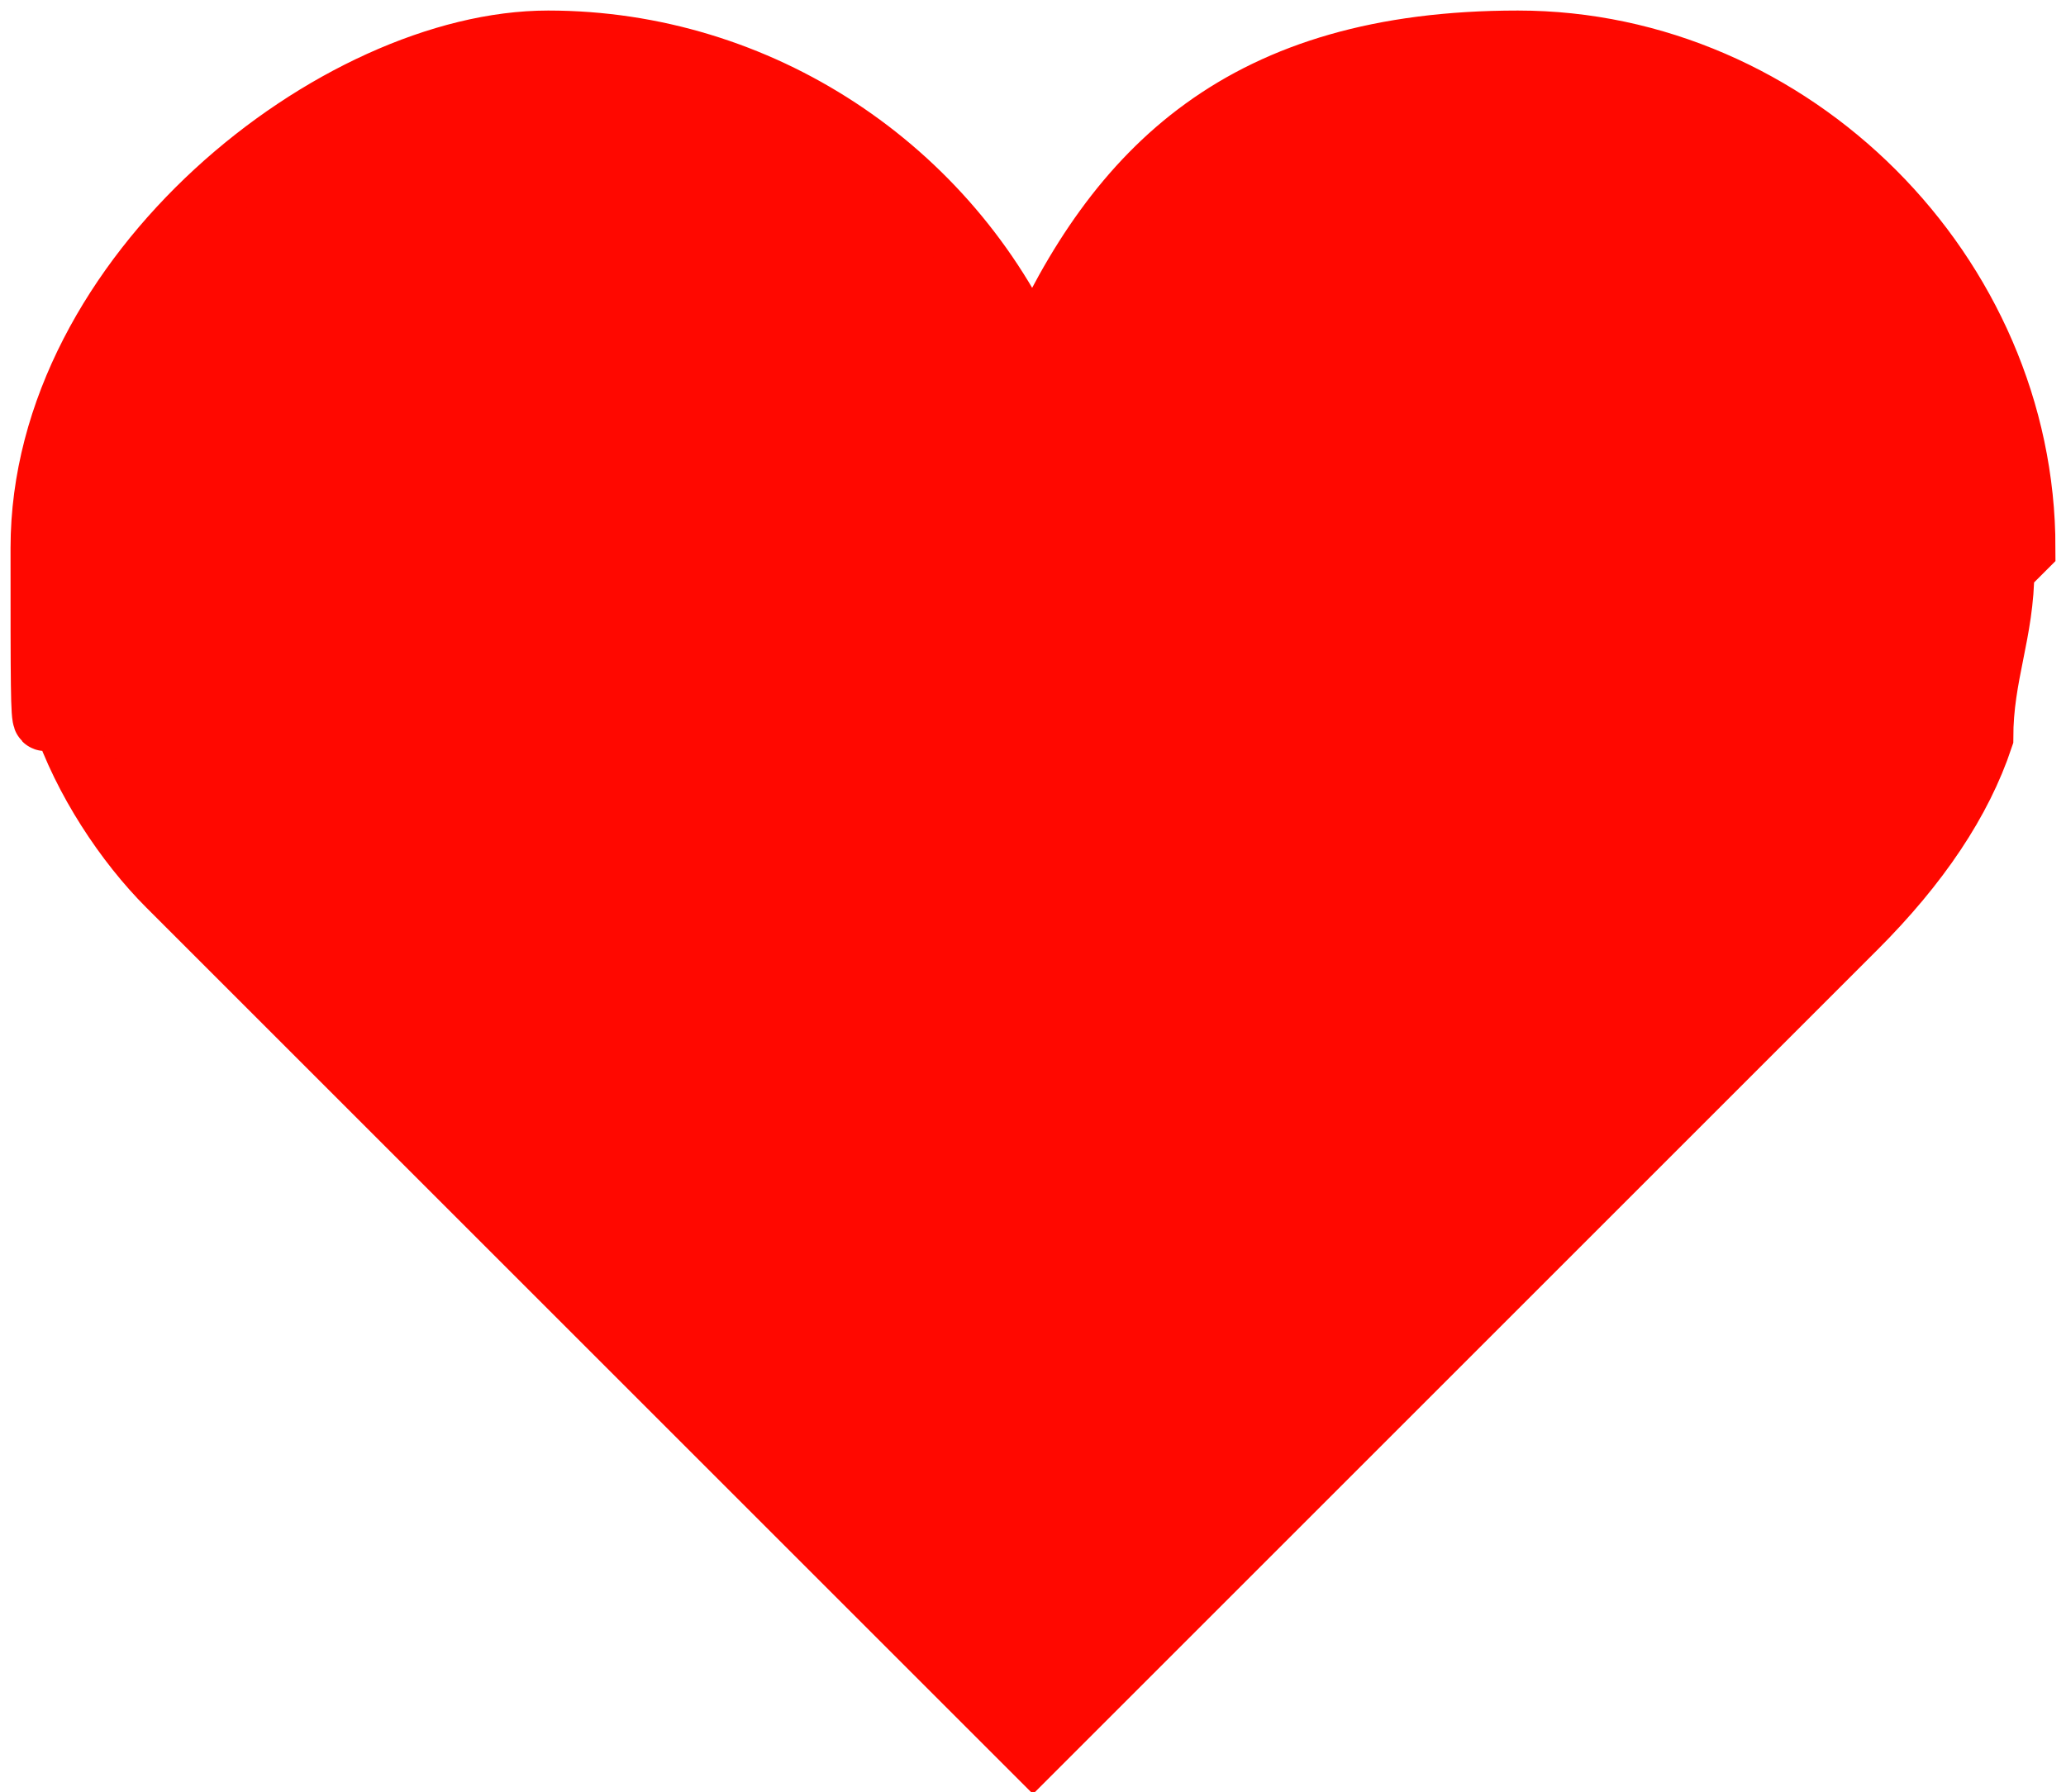
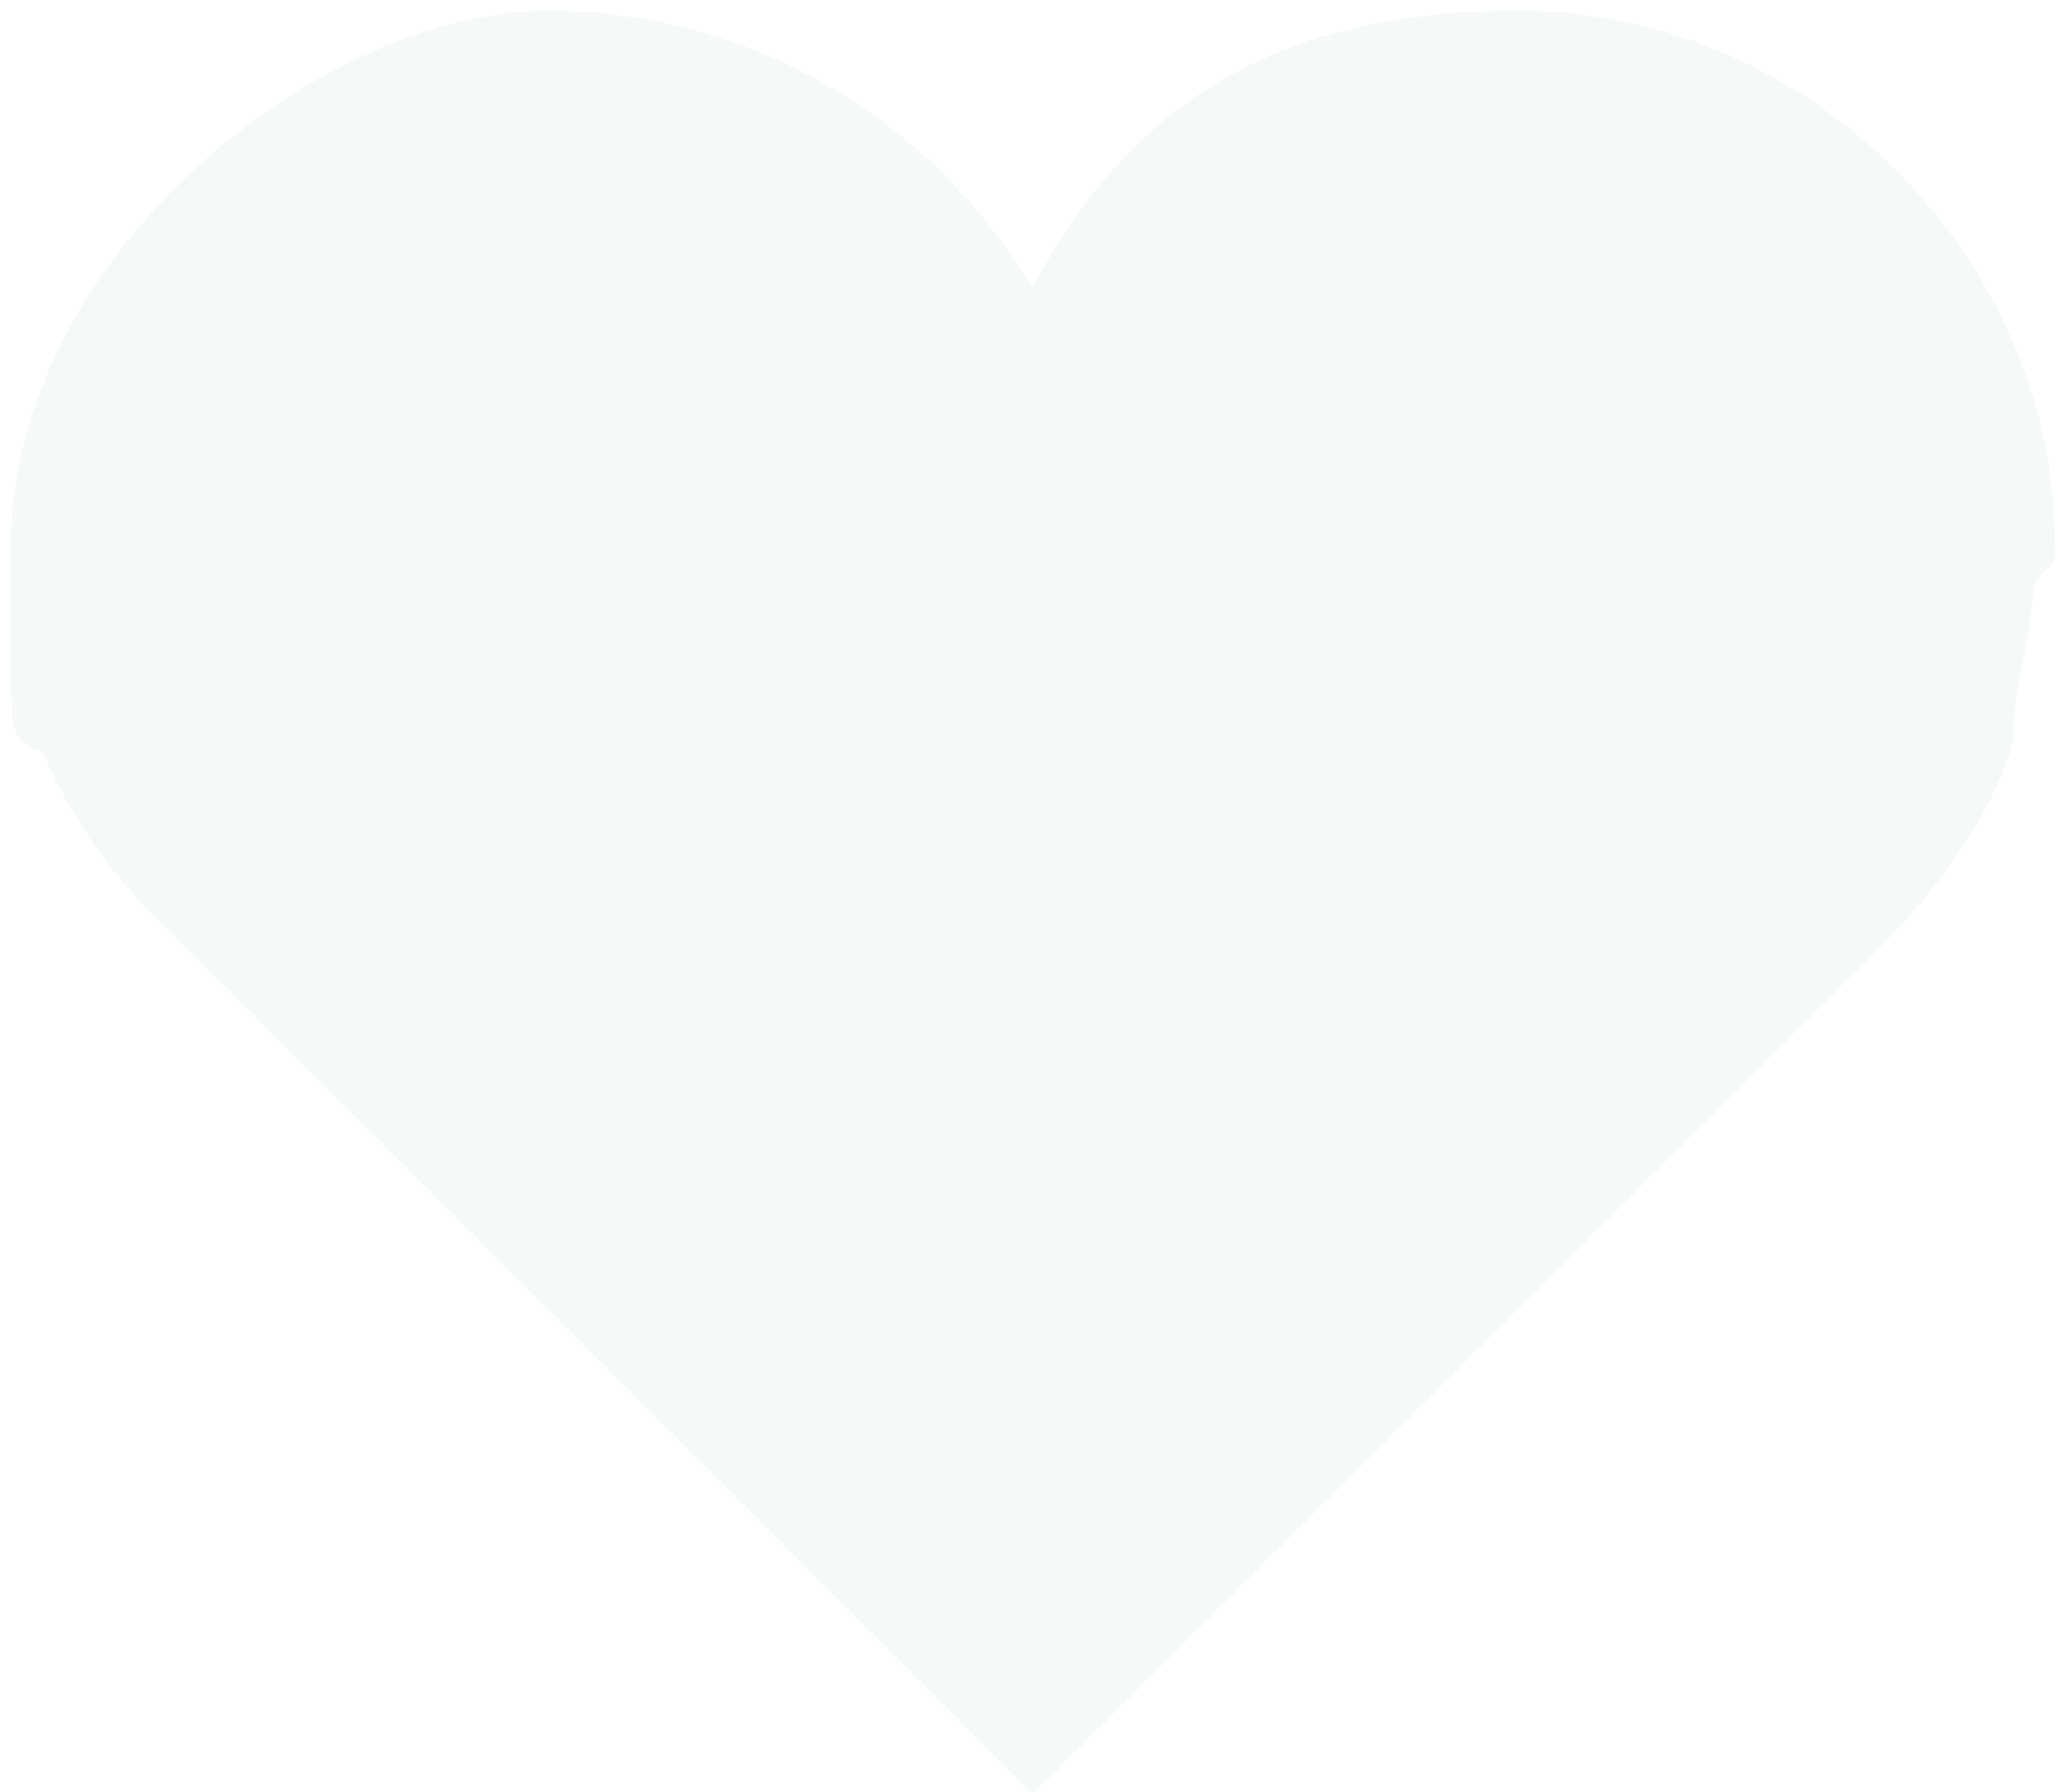
<svg xmlns="http://www.w3.org/2000/svg" id="_лой_1" data-name="Слой 1" viewBox="0 0 9.8 8.5">
  <defs>
    <style>
      .cls-1 {
-         fill: #ff0800;
-         stroke: #ff0800;
+         fill: #F6FAF7;
+         stroke: #F6FAF7;
        stroke-miterlimit: 10;
        stroke-width: .3px;
      }
    </style>
  </defs>
  <path class="cls-1" d="M9.6,2.6C9.6,1.3,8.5,.2,7.2,.2s-1.9,.6-2.3,1.5C4.5,.8,3.6,.2,2.6,.2S.2,1.3,.2,2.6s0,.6,.1,.8c.1,.3,.3,.6,.5,.8,0,0,.2,.2,.3,.3l3.8,3.8s0,0,0,0,0,0,0,0l3.9-3.9h0c.3-.3,.5-.6,.6-.9,0-.3,.1-.5,.1-.8Z" />
</svg>
